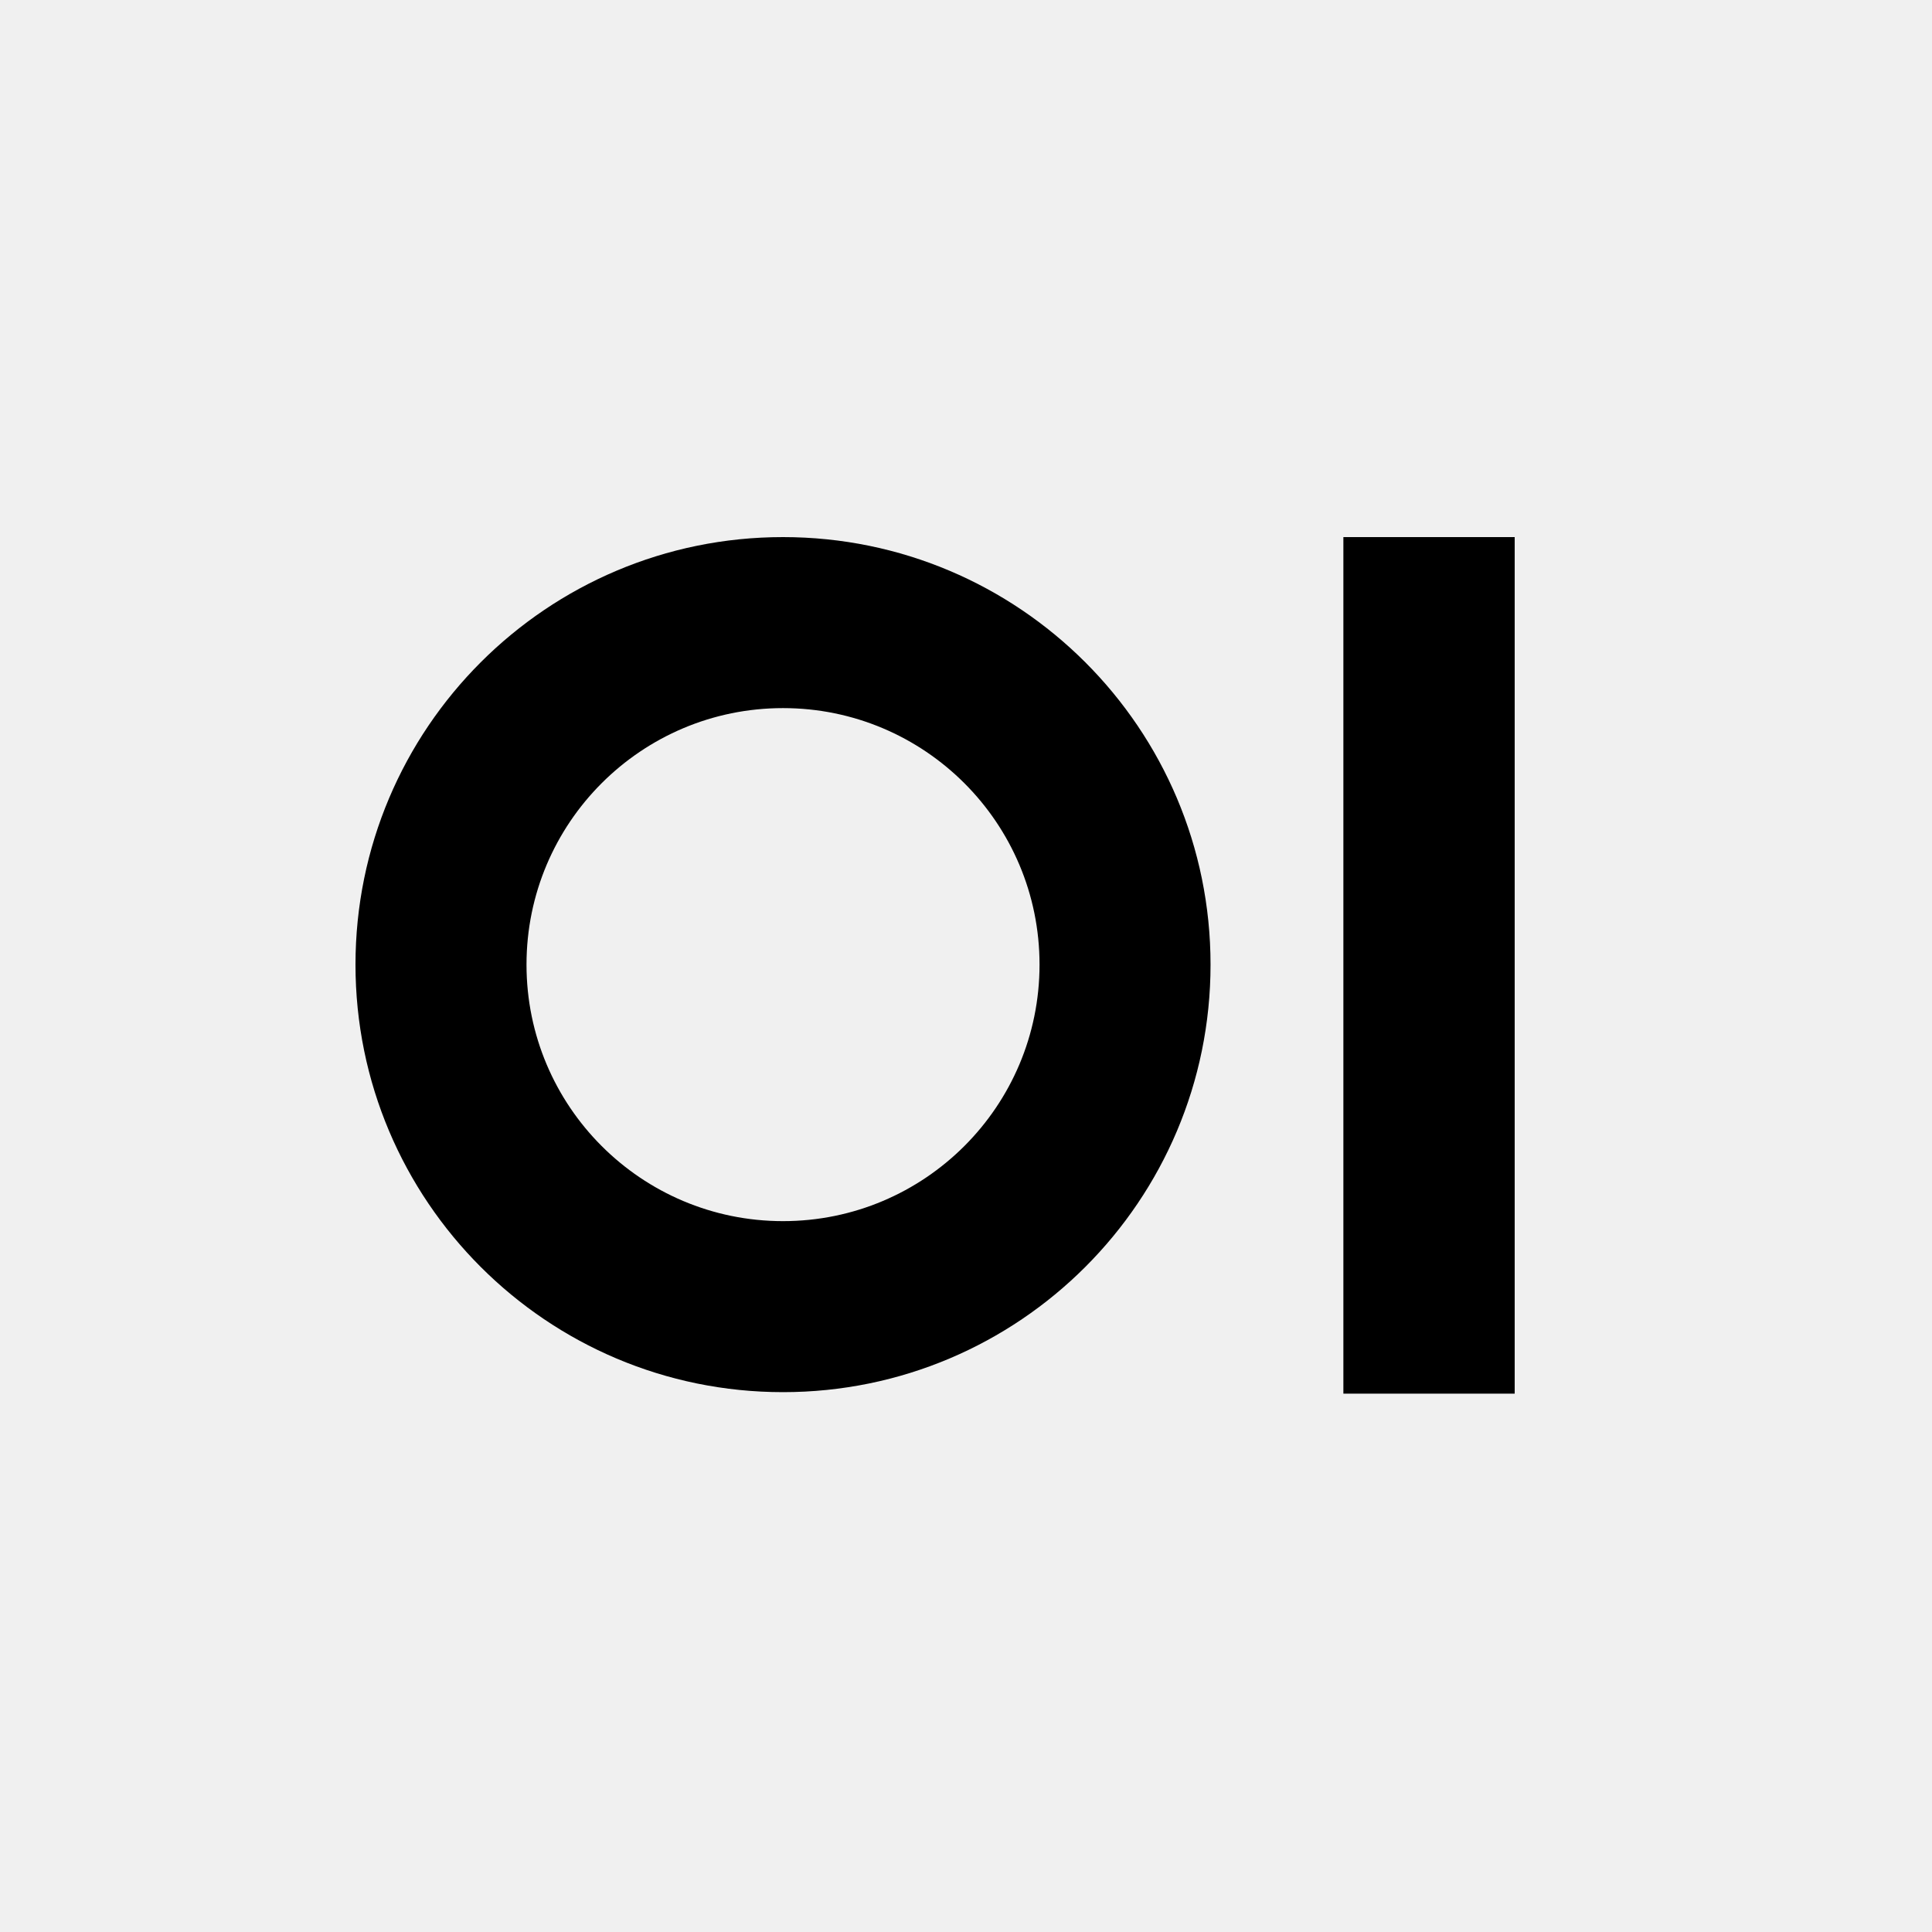
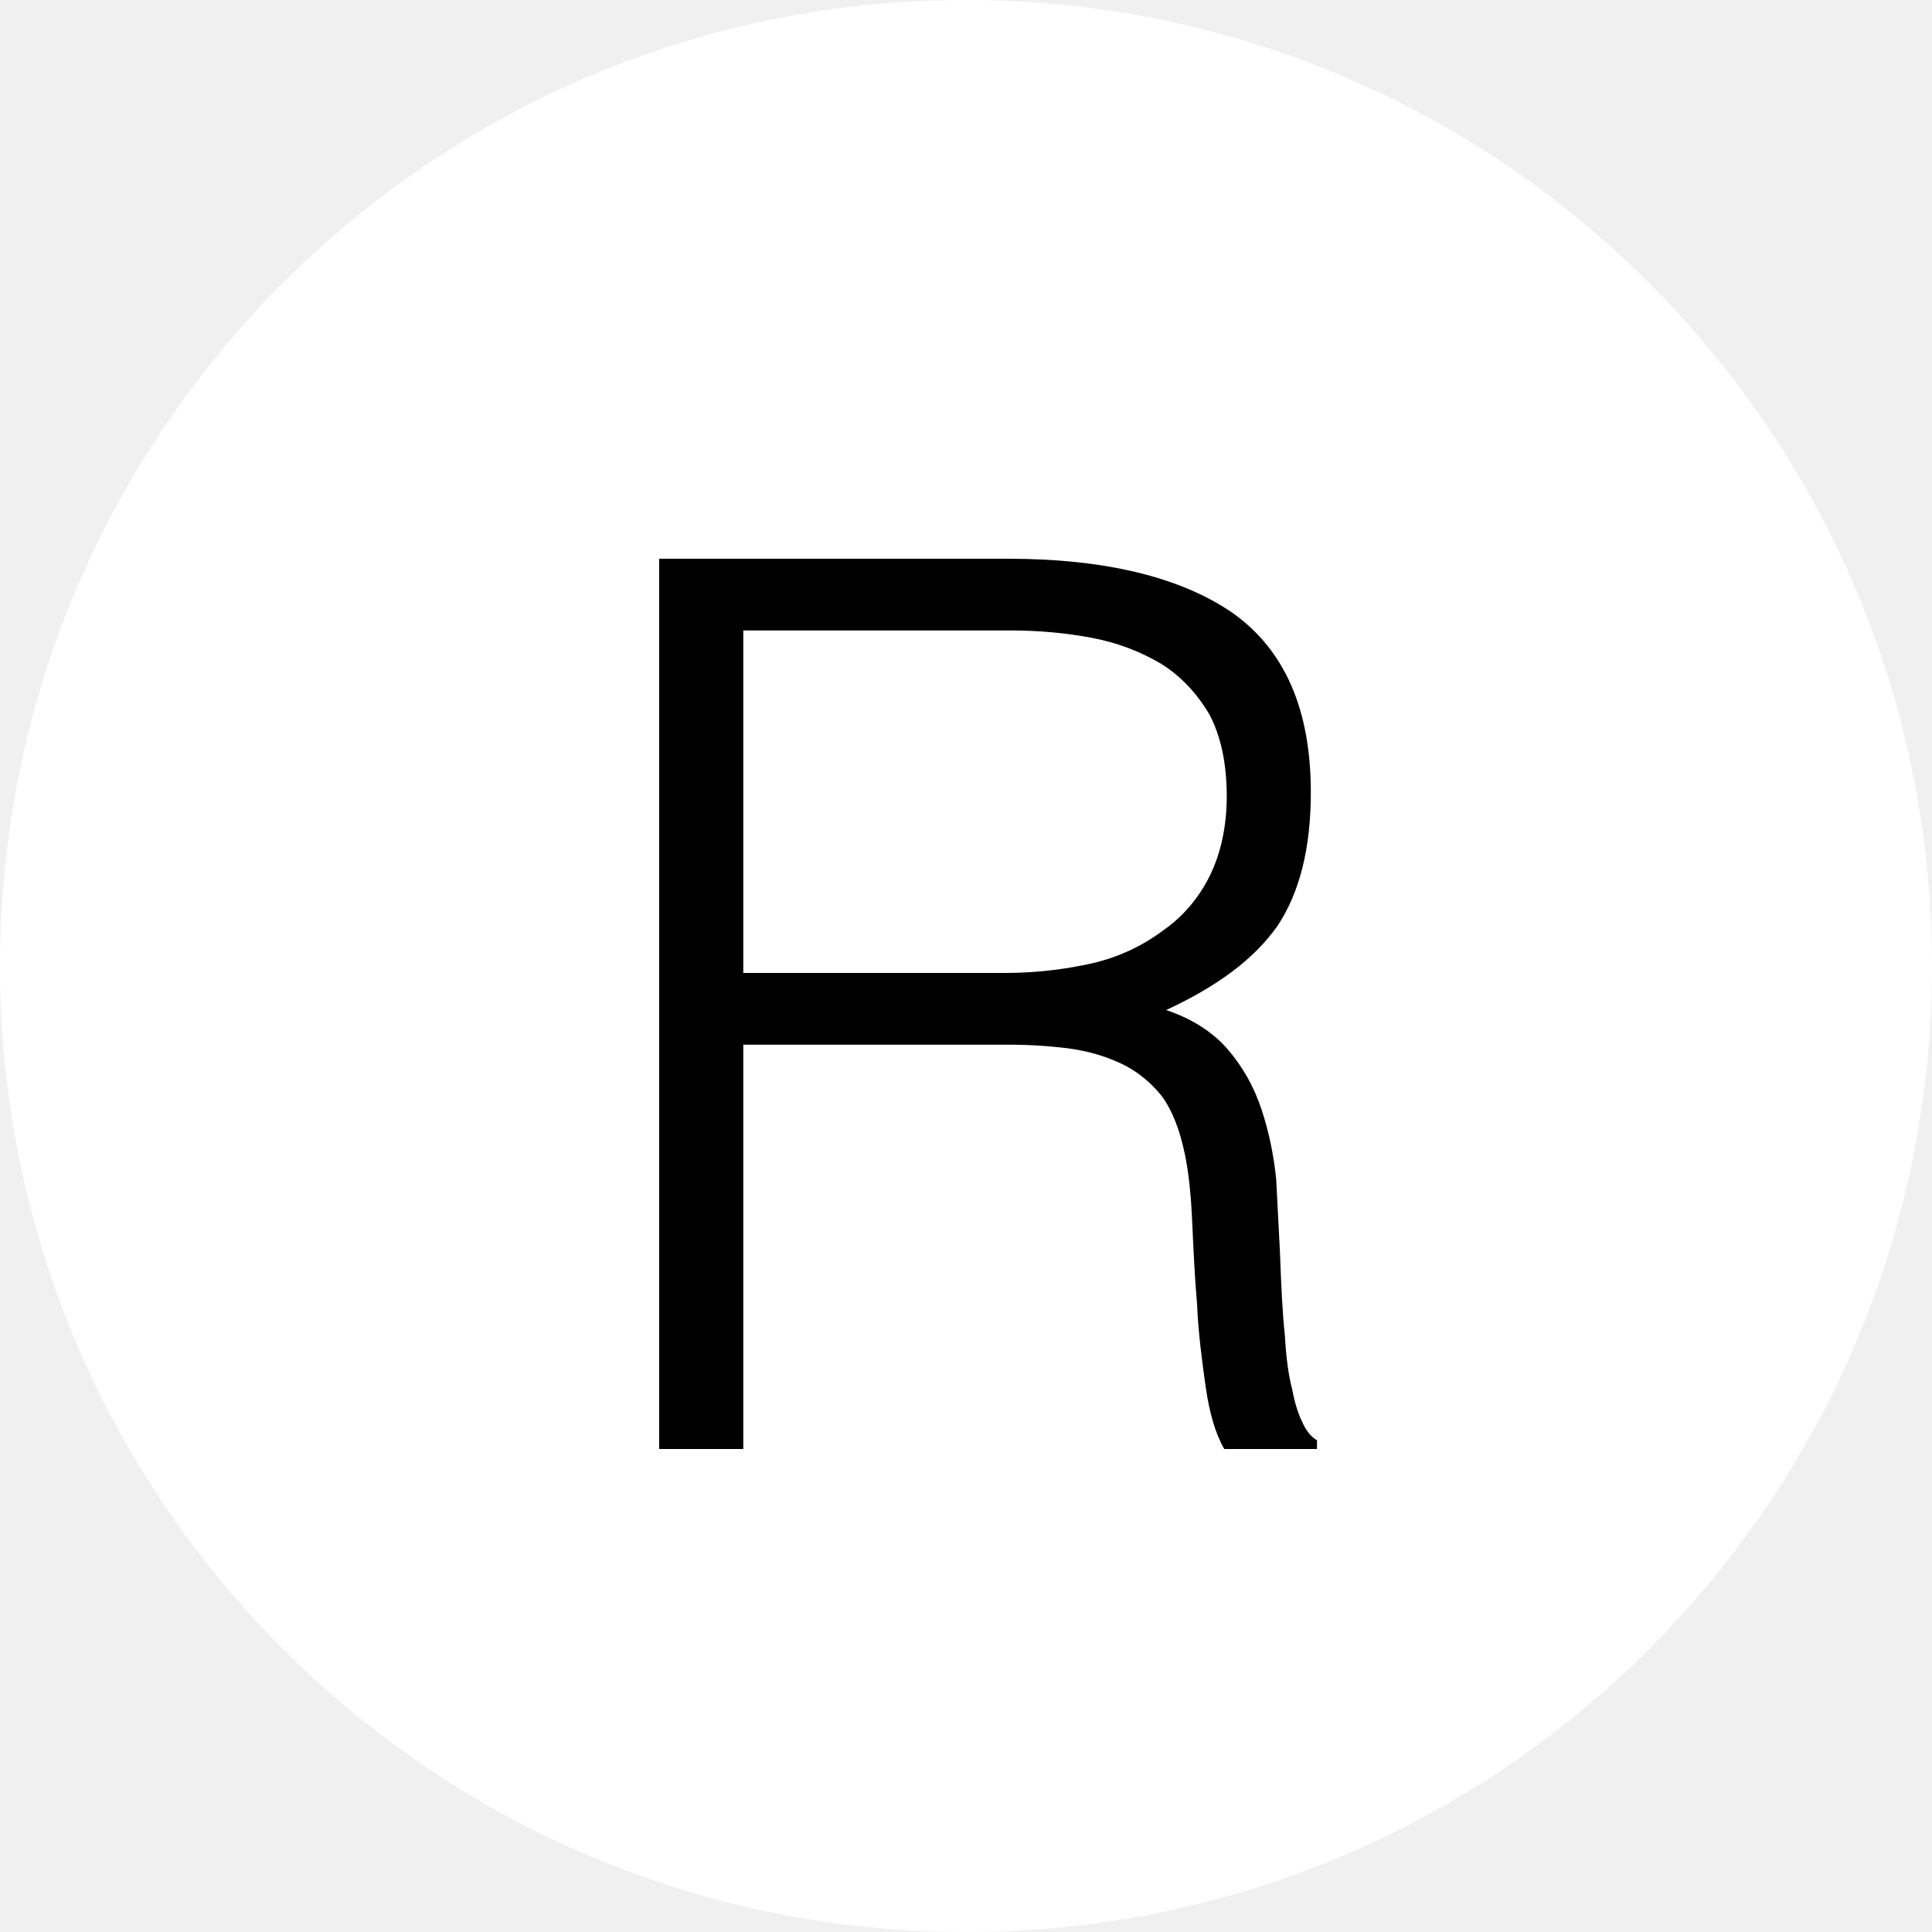
- <svg xmlns="http://www.w3.org/2000/svg" width="500" height="500" viewBox="0 0 500 500" fill="none">
-   <rect x="347.666" y="139" width="44.335" height="221.675" fill="black" />
-   <path fill-rule="evenodd" clip-rule="evenodd" d="M202.643 360.287C263.75 360.287 313.287 310.75 313.287 249.643C313.287 188.537 263.75 139 202.643 139C141.537 139 92 188.537 92 249.643C92 310.75 141.537 360.287 202.643 360.287ZM202.645 316.029C239.309 316.029 269.031 286.307 269.031 249.643C269.031 212.979 239.309 183.257 202.645 183.257C165.981 183.257 136.259 212.979 136.259 249.643C136.259 286.307 165.981 316.029 202.645 316.029Z" fill="black" />
+ <svg xmlns="http://www.w3.org/2000/svg" width="300" height="300" viewBox="0 0 300 300" fill="none">
+   <rect width="300" height="300" rx="150" fill="white" />
+   <path d="M102.36 225V86.76H156.504C171.672 86.76 183.384 89.64 191.448 95.208C199.512 100.968 203.544 110.184 203.544 123.048C203.544 131.688 201.816 138.6 198.36 143.784C194.712 148.968 188.952 153.192 181.08 156.84C185.112 158.184 188.376 160.296 190.68 162.984C192.984 165.672 194.712 168.744 195.864 172.2C197.016 175.656 197.784 179.304 198.168 183.144L198.744 194.28C198.936 199.464 199.128 203.88 199.512 207.336C199.704 210.792 200.088 213.672 200.664 215.784C201.048 217.896 201.624 219.624 202.2 220.776C202.776 222.12 203.544 223.08 204.504 223.656V225H190.104C188.76 222.696 187.8 219.432 187.224 215.4C186.648 211.368 186.072 206.952 185.88 202.536C185.496 198.12 185.304 193.704 185.112 189.48C184.92 185.256 184.536 181.8 183.96 179.112C183.192 175.464 182.04 172.392 180.312 170.088C178.584 167.976 176.472 166.248 173.976 165.096C171.48 163.944 168.792 163.176 165.912 162.792C162.84 162.408 159.768 162.216 156.504 162.216H115.416V225H102.36ZM156.12 151.08C160.92 151.08 165.528 150.504 169.752 149.544C173.784 148.584 177.432 146.856 180.504 144.552C183.576 142.44 186.072 139.56 187.8 136.104C189.528 132.648 190.488 128.424 190.488 123.624C190.488 118.44 189.528 114.216 187.8 110.952C185.88 107.688 183.384 105 180.312 103.08C177.048 101.16 173.592 99.816 169.56 99.048C165.528 98.28 161.304 97.896 156.888 97.896H115.416V151.08H156.12Z" fill="black" />
</svg>
